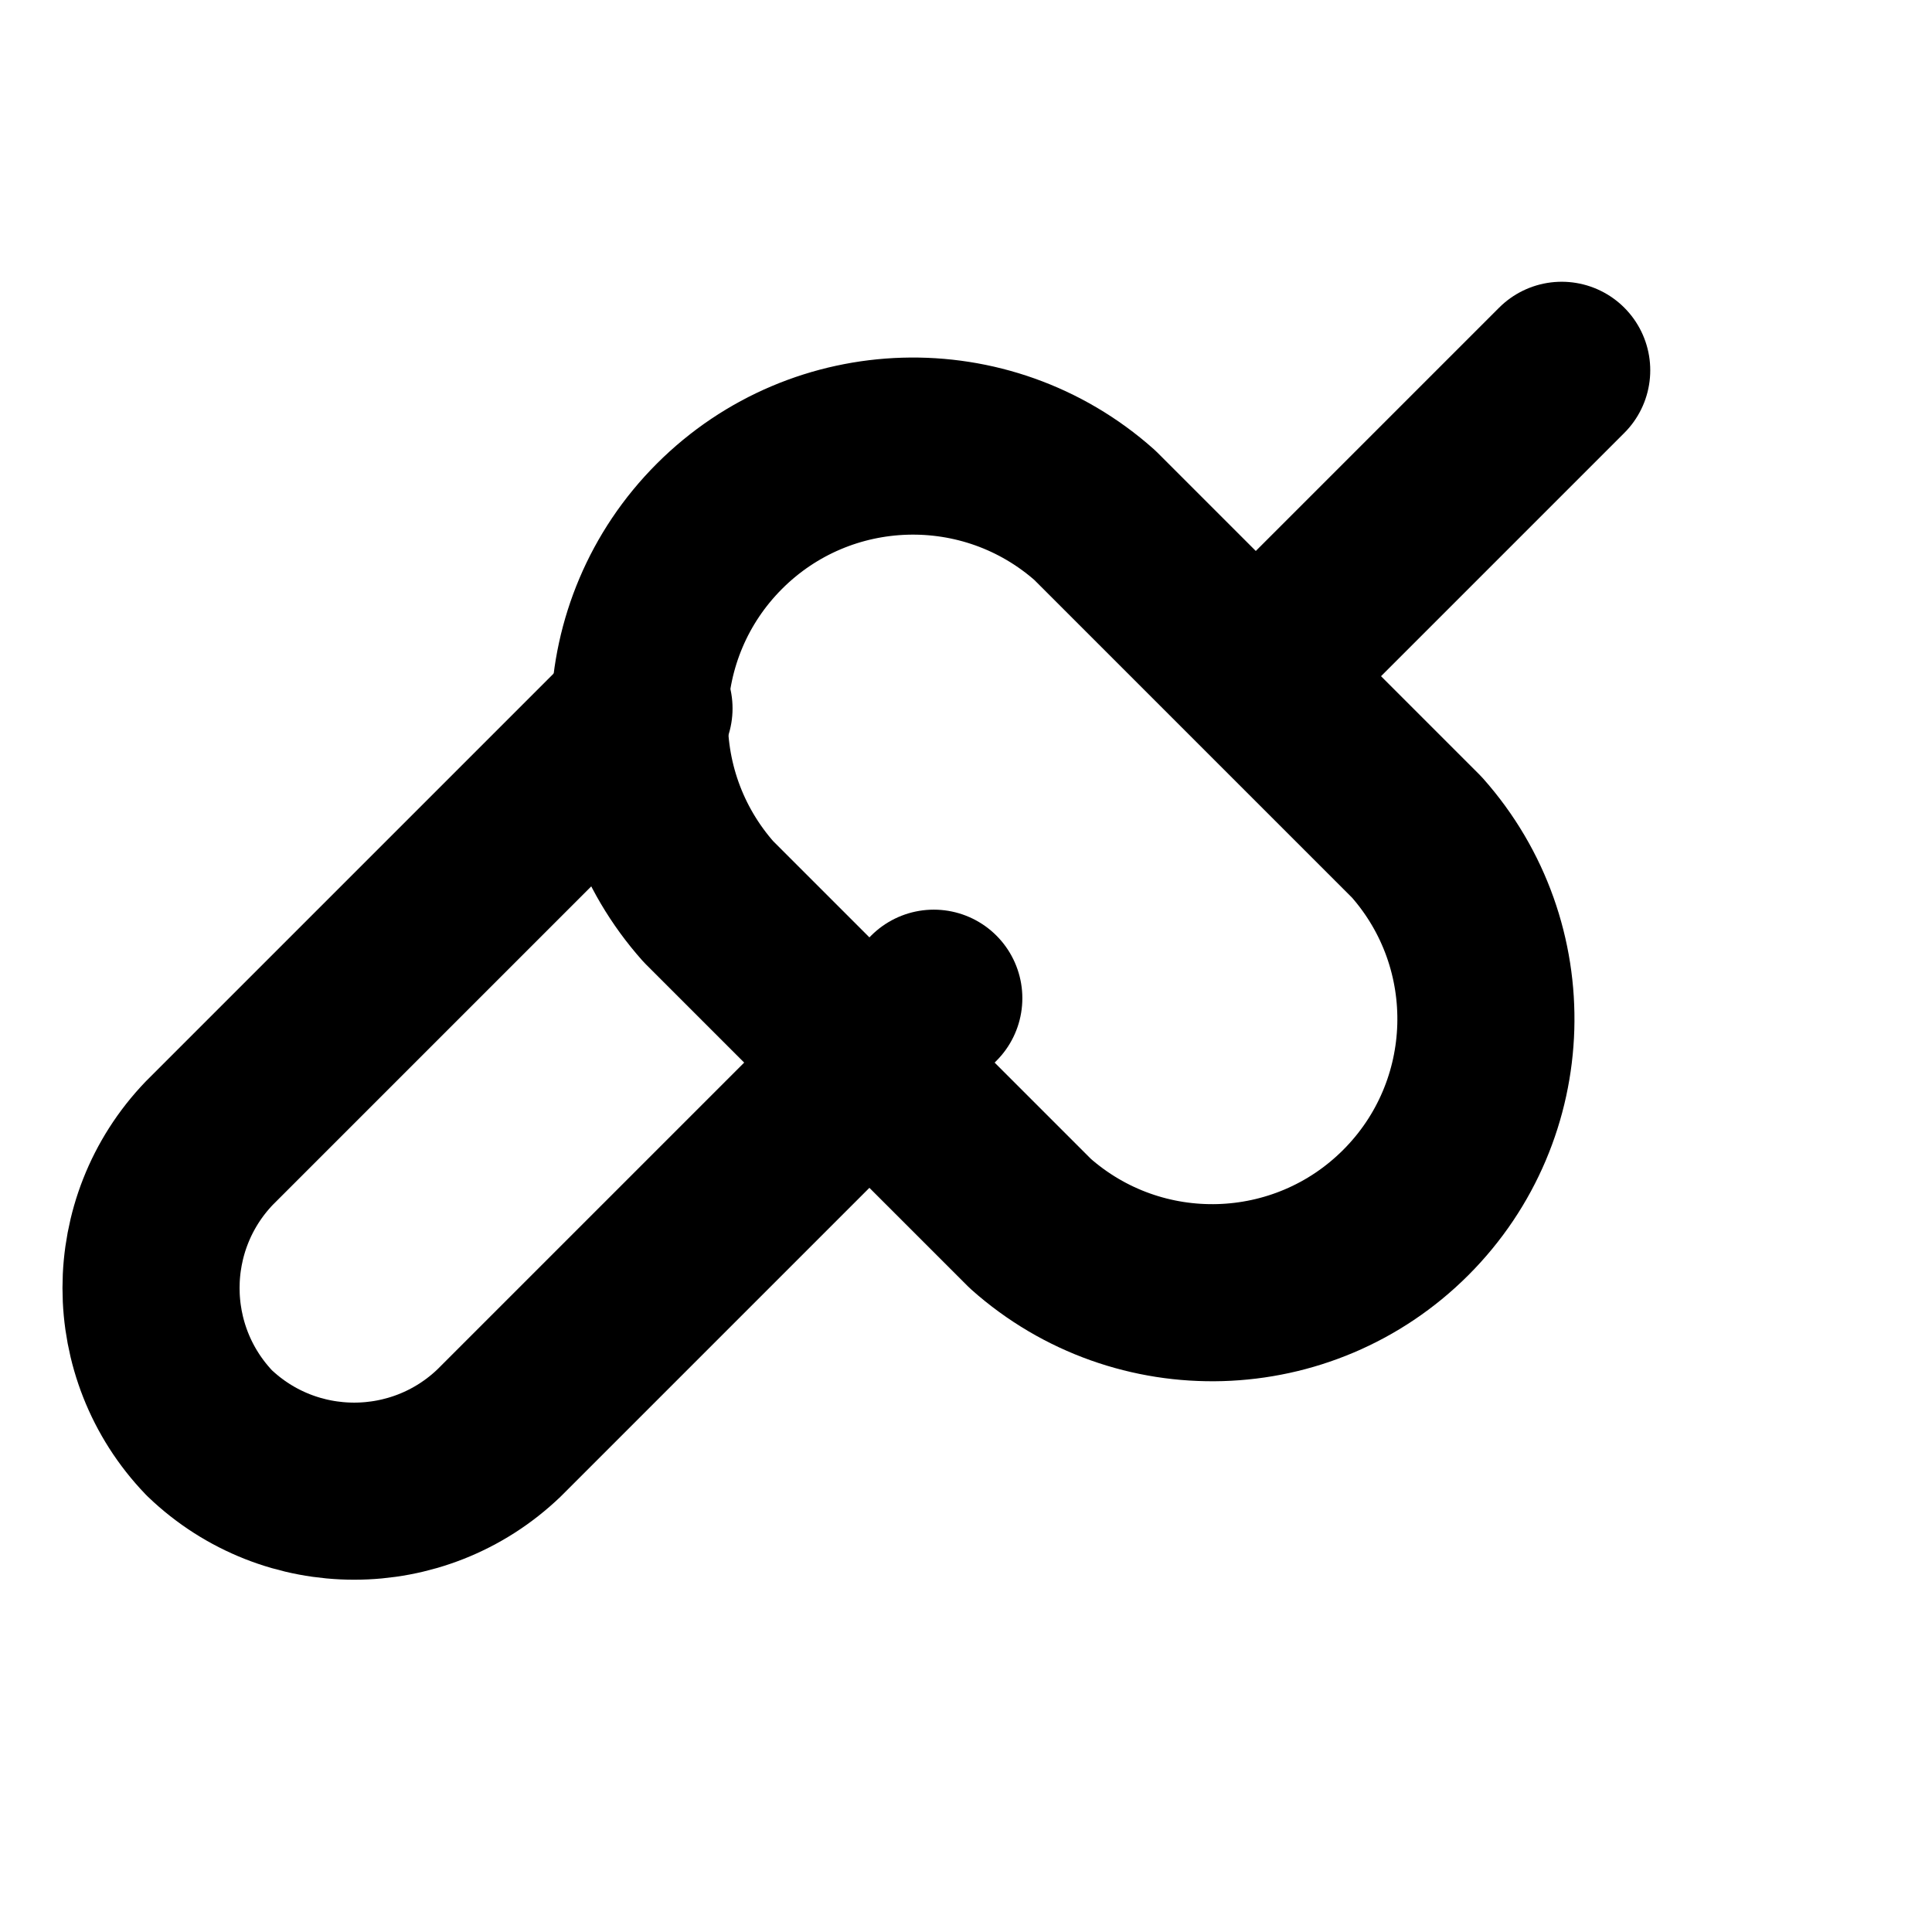
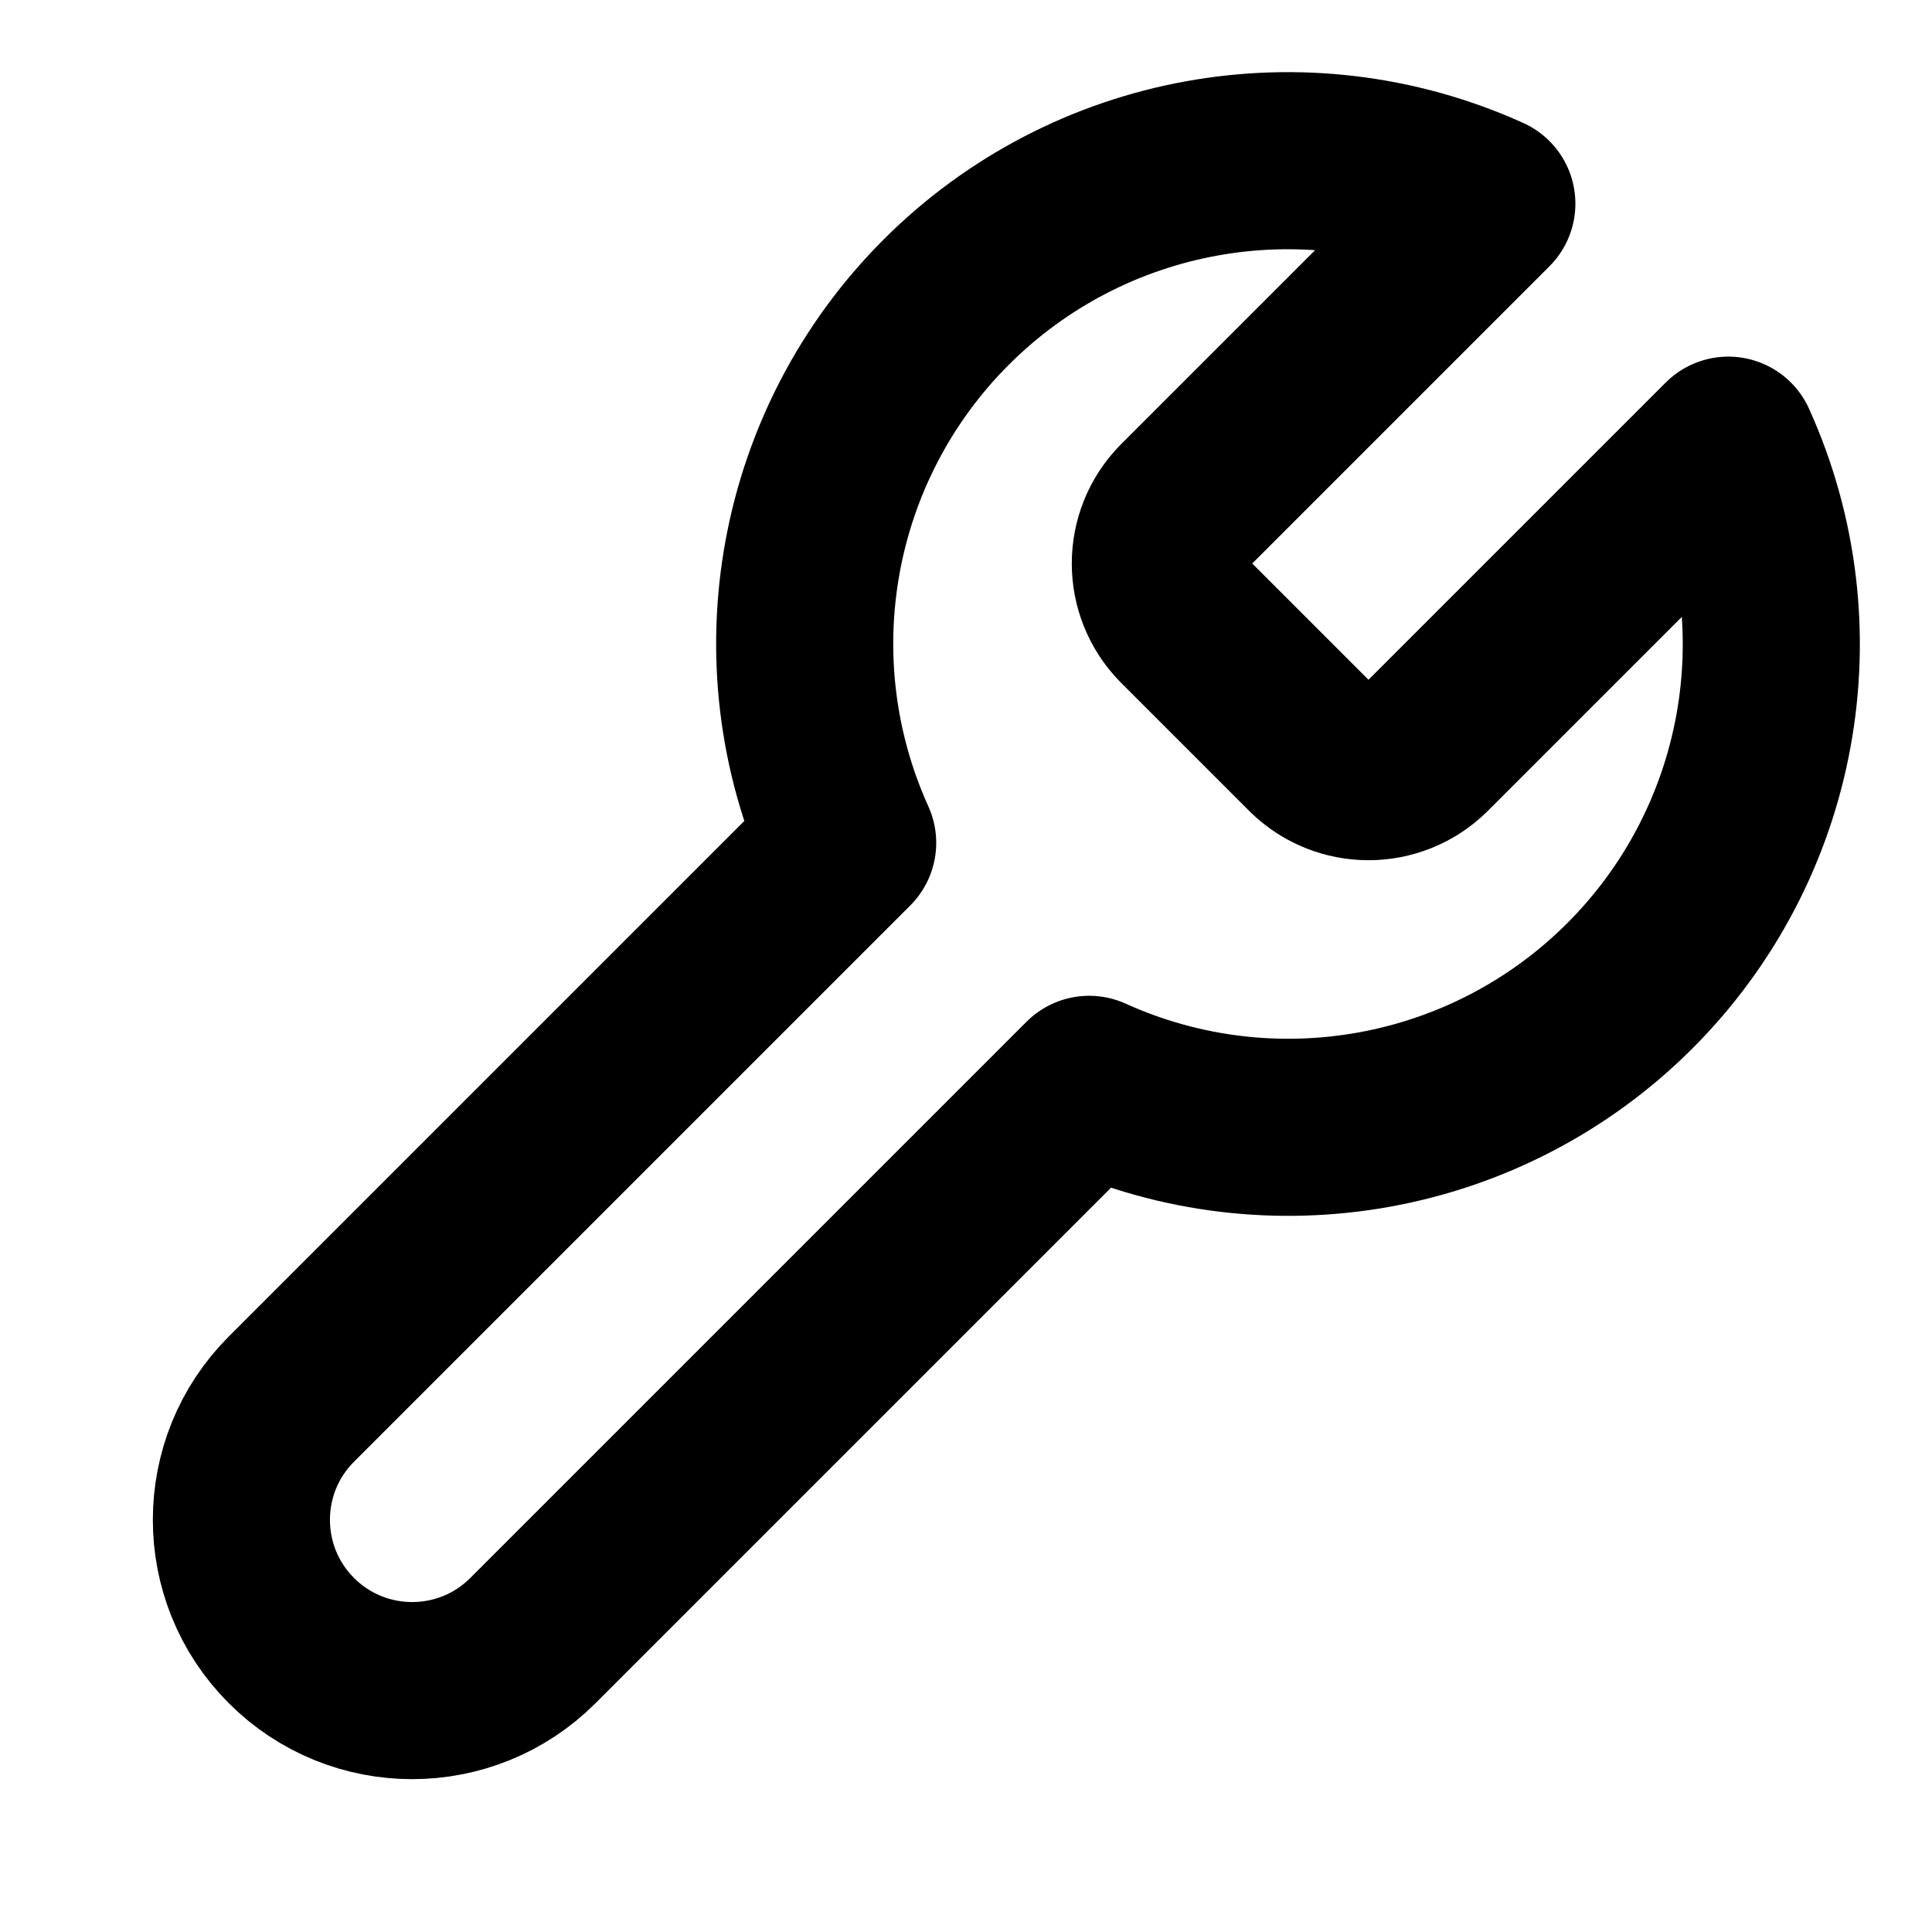
<svg xmlns="http://www.w3.org/2000/svg" width="100%" height="100%" viewBox="0 0 24 24" fill="none" stroke="currentColor" stroke-width="2.2" stroke-linecap="round" stroke-linejoin="round">
-   <path d="M19.4 4.6 15.6 8.4l2 2a3.4 3.4 0 0 1-4.8 4.8L8.8 11.2a3.4 3.4 0 0 1 4.8-4.8l2 2 3.8-3.8Z" />
-   <path d="M11.6 12.4 6.2 17.8a2.6 2.6 0 0 1-3.6 0 2.6 2.6 0 0 1 0-3.6l5.4-5.4" />
+   <path d="M14.7 6.3a1 1 0 0 0 0 1.4l1.6 1.6a1 1 0 0 0 1.4 0l3.77-3.77a6 6 0 0 1-7.94 7.94l-6.91 6.91a2.12 2.12 0 0 1-3-3l6.91-6.91a6 6 0 0 1 7.94-7.94l-3.76 3.76z" />
</svg>
